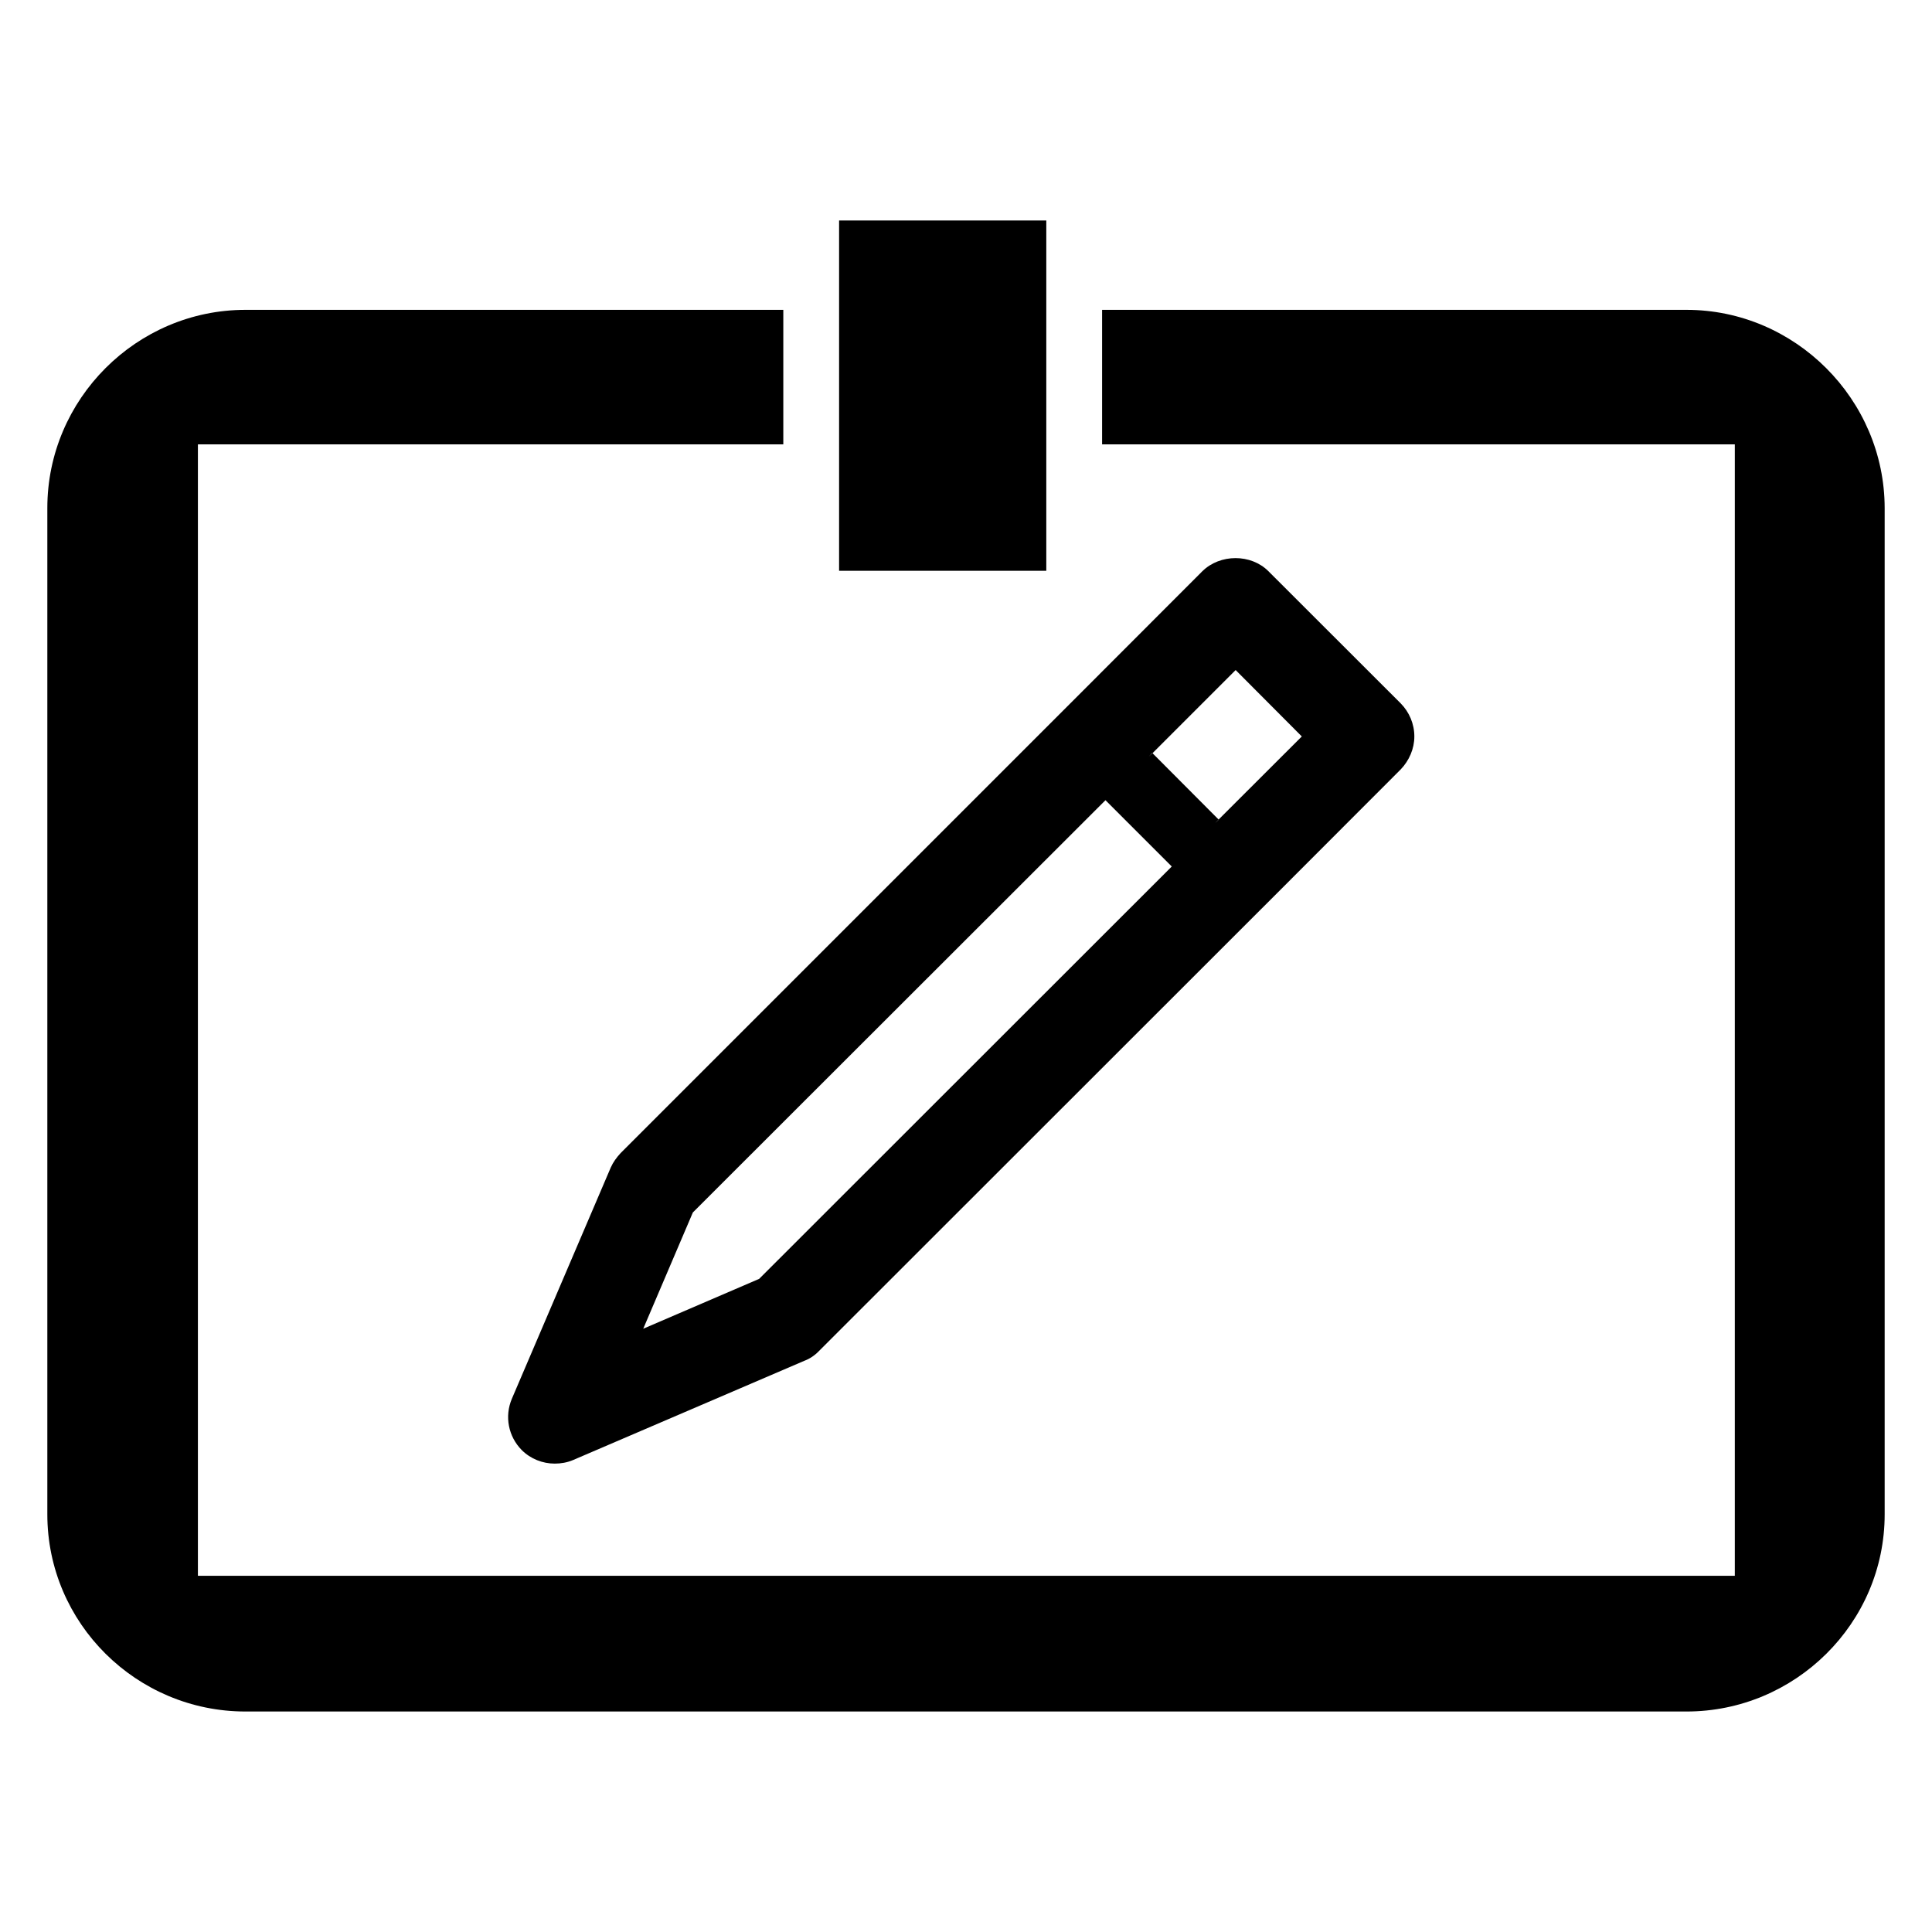
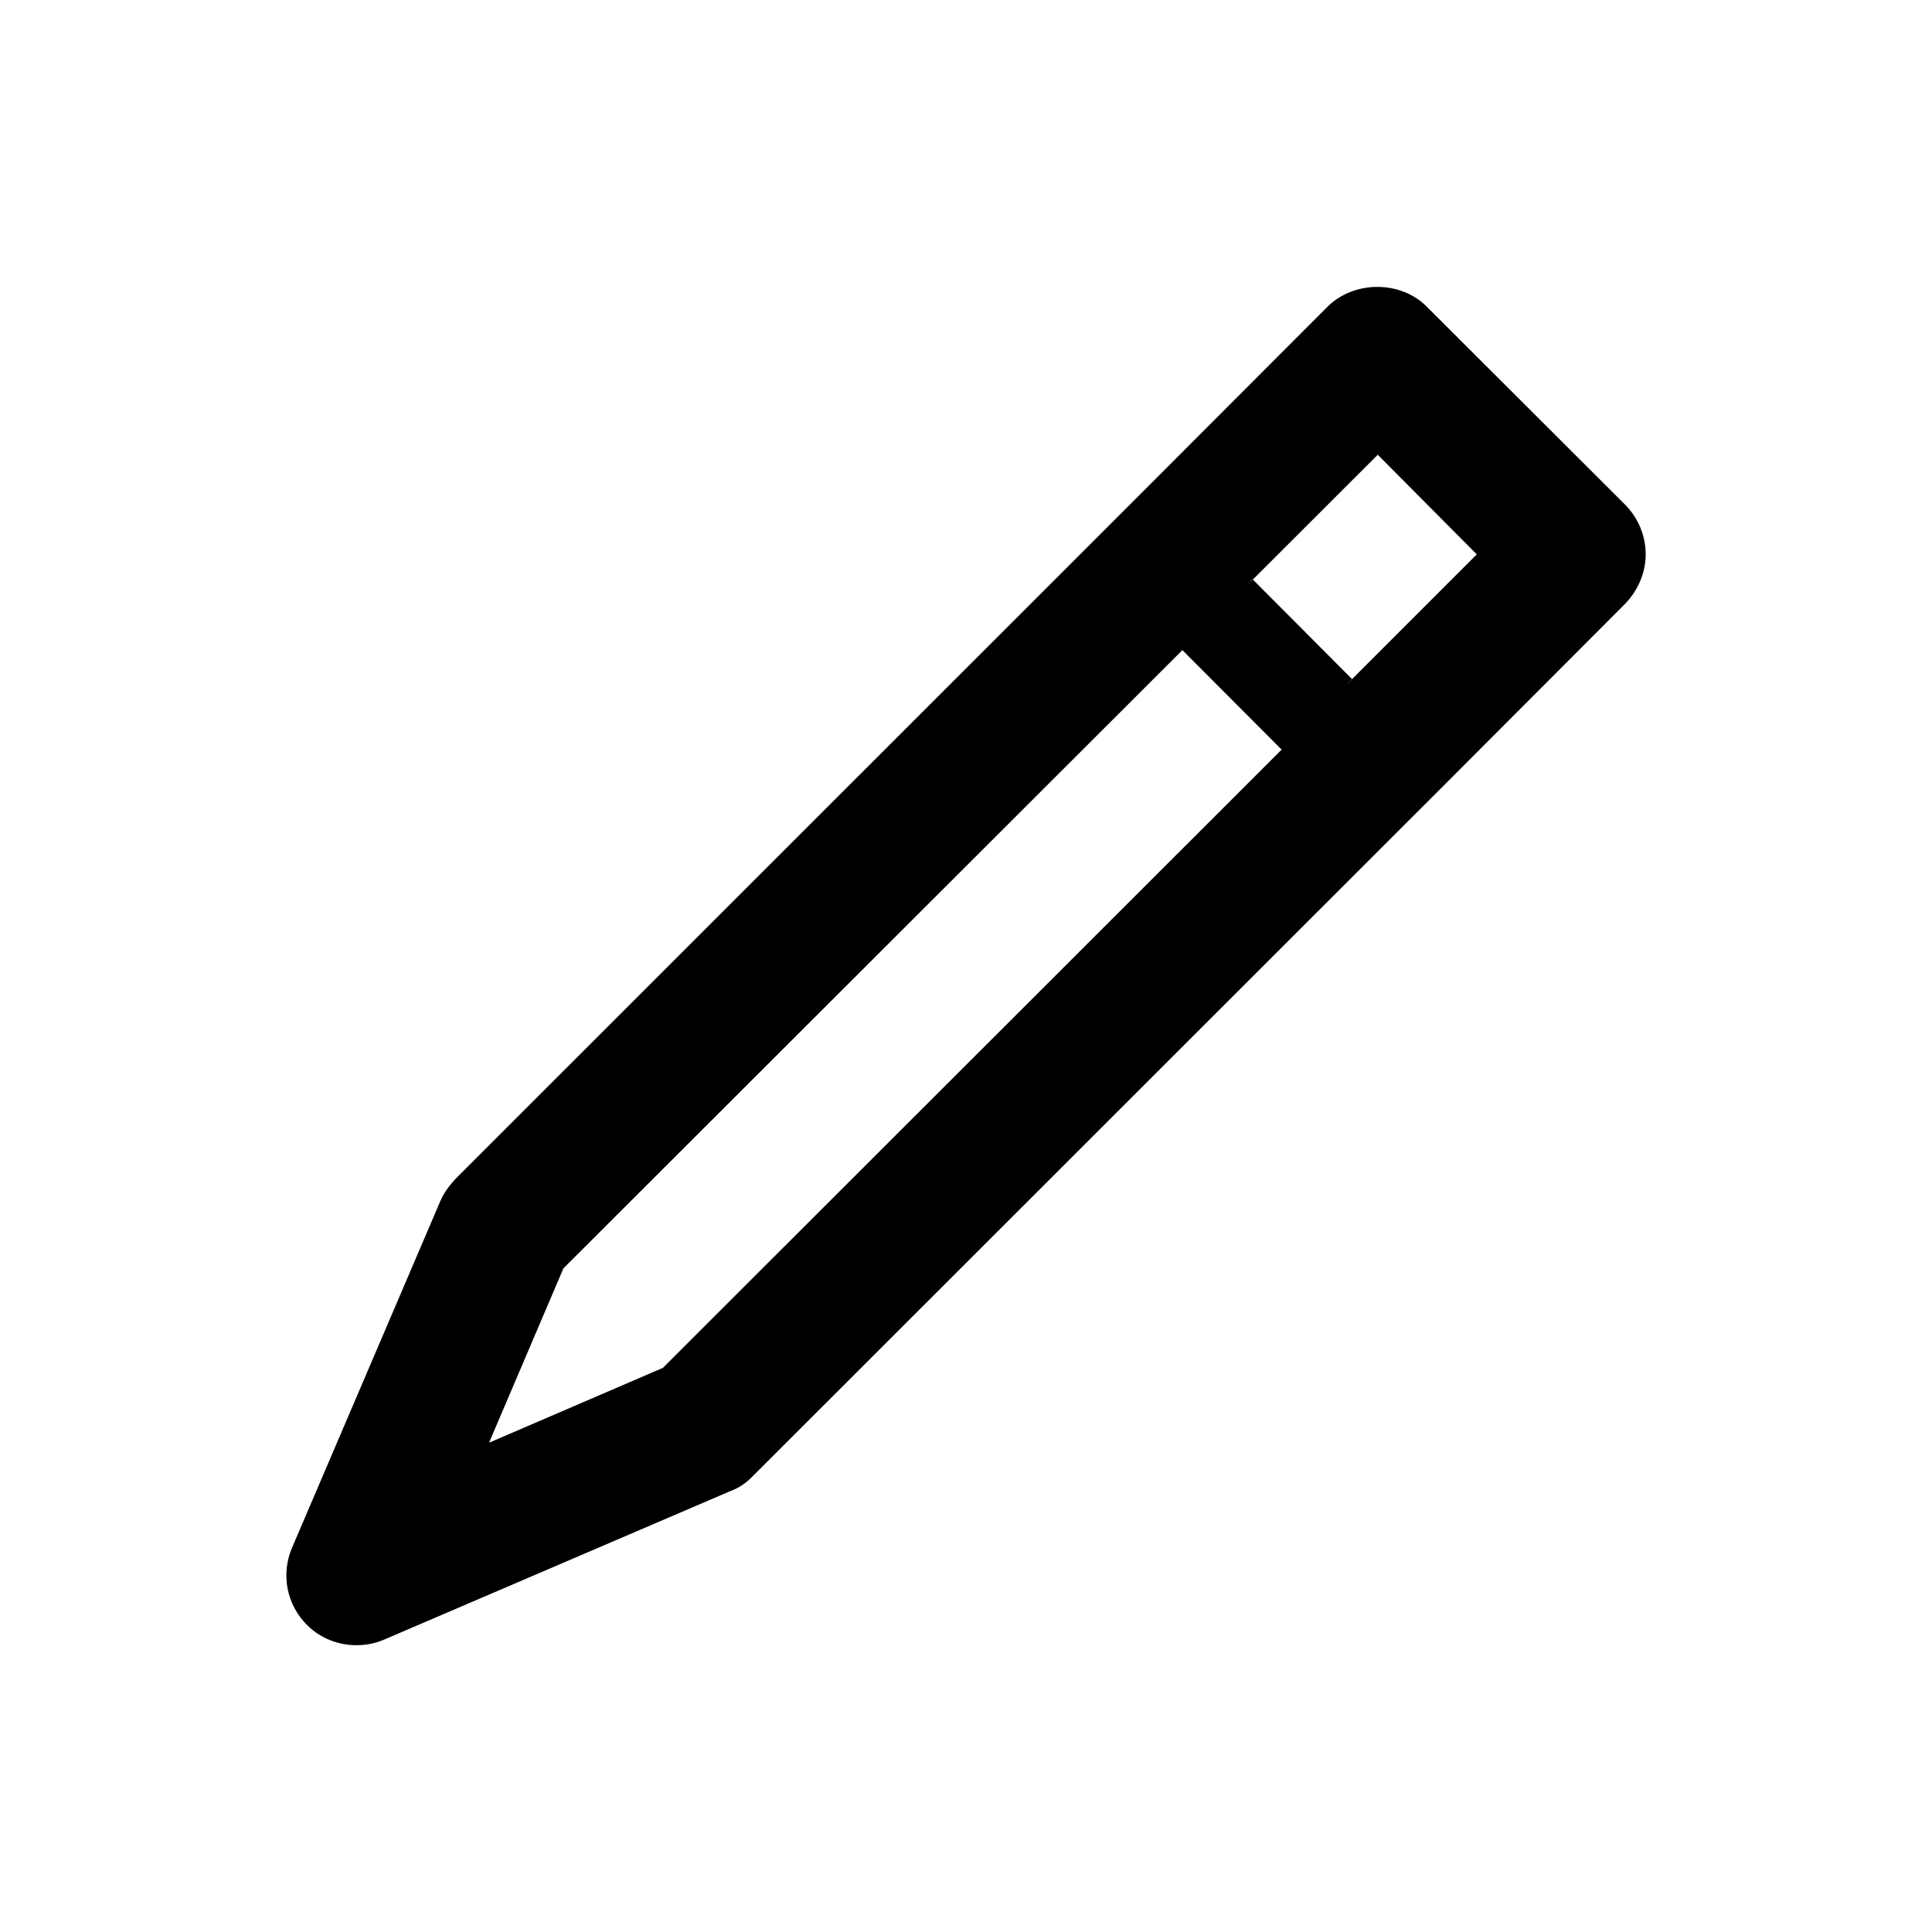
<svg xmlns="http://www.w3.org/2000/svg" version="1.1" id="Layer_1" x="0px" y="0px" width="16px" height="16px" viewBox="0 0 16 16" enable-background="new 0 0 16 16" xml:space="preserve">
  <g>
    <g>
-       <rect x="6.949" y="1.826" width="1.716" height="2.901" />
-       <path d="M13.967,2.566h-4.84v1.114h5.24v9.37H1.639v-9.37h4.848V2.566H2.033c-0.902,0-1.641,0.739-1.641,1.641v8.334    c0,0.902,0.739,1.633,1.641,1.633h11.934c0.899,0,1.641-0.73,1.641-1.633V4.208C15.607,3.307,14.866,2.566,13.967,2.566z" />
+       <path d="M13.459,4.18l-1.645-1.642c-0.215-0.216-0.598-0.216-0.818,0L9.512,4.024L3.769,9.766    c-0.051,0.056-0.092,0.112-0.122,0.18l-1.229,2.873c-0.093,0.218-0.044,0.47,0.123,0.637c0.109,0.11,0.259,0.169,0.41,0.169    c0.077,0,0.155-0.014,0.229-0.046l2.87-1.231c0.069-0.025,0.13-0.067,0.18-0.119l5.744-5.741L13.459,5    c0.105-0.109,0.17-0.256,0.17-0.409C13.629,4.436,13.566,4.288,13.459,4.18z M5.49,11.328l-1.44,0.62l0.616-1.444l5.126-5.12    l0.822,0.824L5.49,11.328z M11.197,5.624l0.002,0.001c-0.012,0.013-0.029,0.027-0.045,0.041L11.197,5.624l-0.822-0.825    L10.33,4.841c0.014-0.015,0.029-0.03,0.041-0.042L10.375,4.8l1.035-1.034l0.82,0.825L11.197,5.624z" />
+       <path d="M10.371,4.8L10.33,4.841c0.014-0.015,0.029-0.03,0.041-0.042V4.8z" />
+       <path d="M11.199,5.625c-0.012,0.013-0.029,0.027-0.045,0.041l0.043-0.042L11.199,5.625z" />
    </g>
    <g>
-       <g>
-         <path d="M11.6,5.825L10.504,4.73c-0.144-0.144-0.399-0.144-0.546,0l-0.99,0.991L5.14,9.549c-0.034,0.037-0.062,0.075-0.082,0.12     l-0.819,1.915c-0.062,0.146-0.029,0.313,0.082,0.425c0.073,0.073,0.173,0.112,0.273,0.112c0.051,0,0.104-0.009,0.153-0.03     L6.66,11.27c0.046-0.017,0.087-0.045,0.12-0.079l3.83-3.828l0.99-0.991c0.07-0.073,0.113-0.171,0.113-0.273     C11.713,5.995,11.671,5.897,11.6,5.825z M6.287,10.591l-0.96,0.413l0.411-0.963l3.417-3.414l0.549,0.549L6.287,10.591z      M10.092,6.787l0.002,0.001c-0.009,0.009-0.02,0.018-0.03,0.027L10.092,6.787l-0.548-0.55l-0.03,0.028     c0.01-0.01,0.02-0.02,0.027-0.028l0.003,0.001l0.689-0.689l0.548,0.55L10.092,6.787z" />
-         <path d="M9.541,6.238L9.514,6.266C9.522,6.256,9.533,6.246,9.541,6.238L9.541,6.238z" />
-         <path d="M10.094,6.788c-0.009,0.009-0.02,0.018-0.03,0.027l0.028-0.028L10.094,6.788z" />
-       </g>
-       <g>
-         <path d="M9.541,6.238L9.514,6.266C9.522,6.256,9.533,6.246,9.541,6.238L9.541,6.238z" />
-         <path d="M10.094,6.788c-0.009,0.009-0.02,0.018-0.03,0.027l0.028-0.028L10.094,6.788z" />
-       </g>
+       <path d="M10.371,4.8L10.33,4.841c0.014-0.015,0.029-0.03,0.041-0.042V4.8z" />
+       <path d="M11.199,5.625c-0.012,0.013-0.029,0.027-0.045,0.041l0.043-0.042L11.199,5.625z" />
    </g>
  </g>
</svg>
